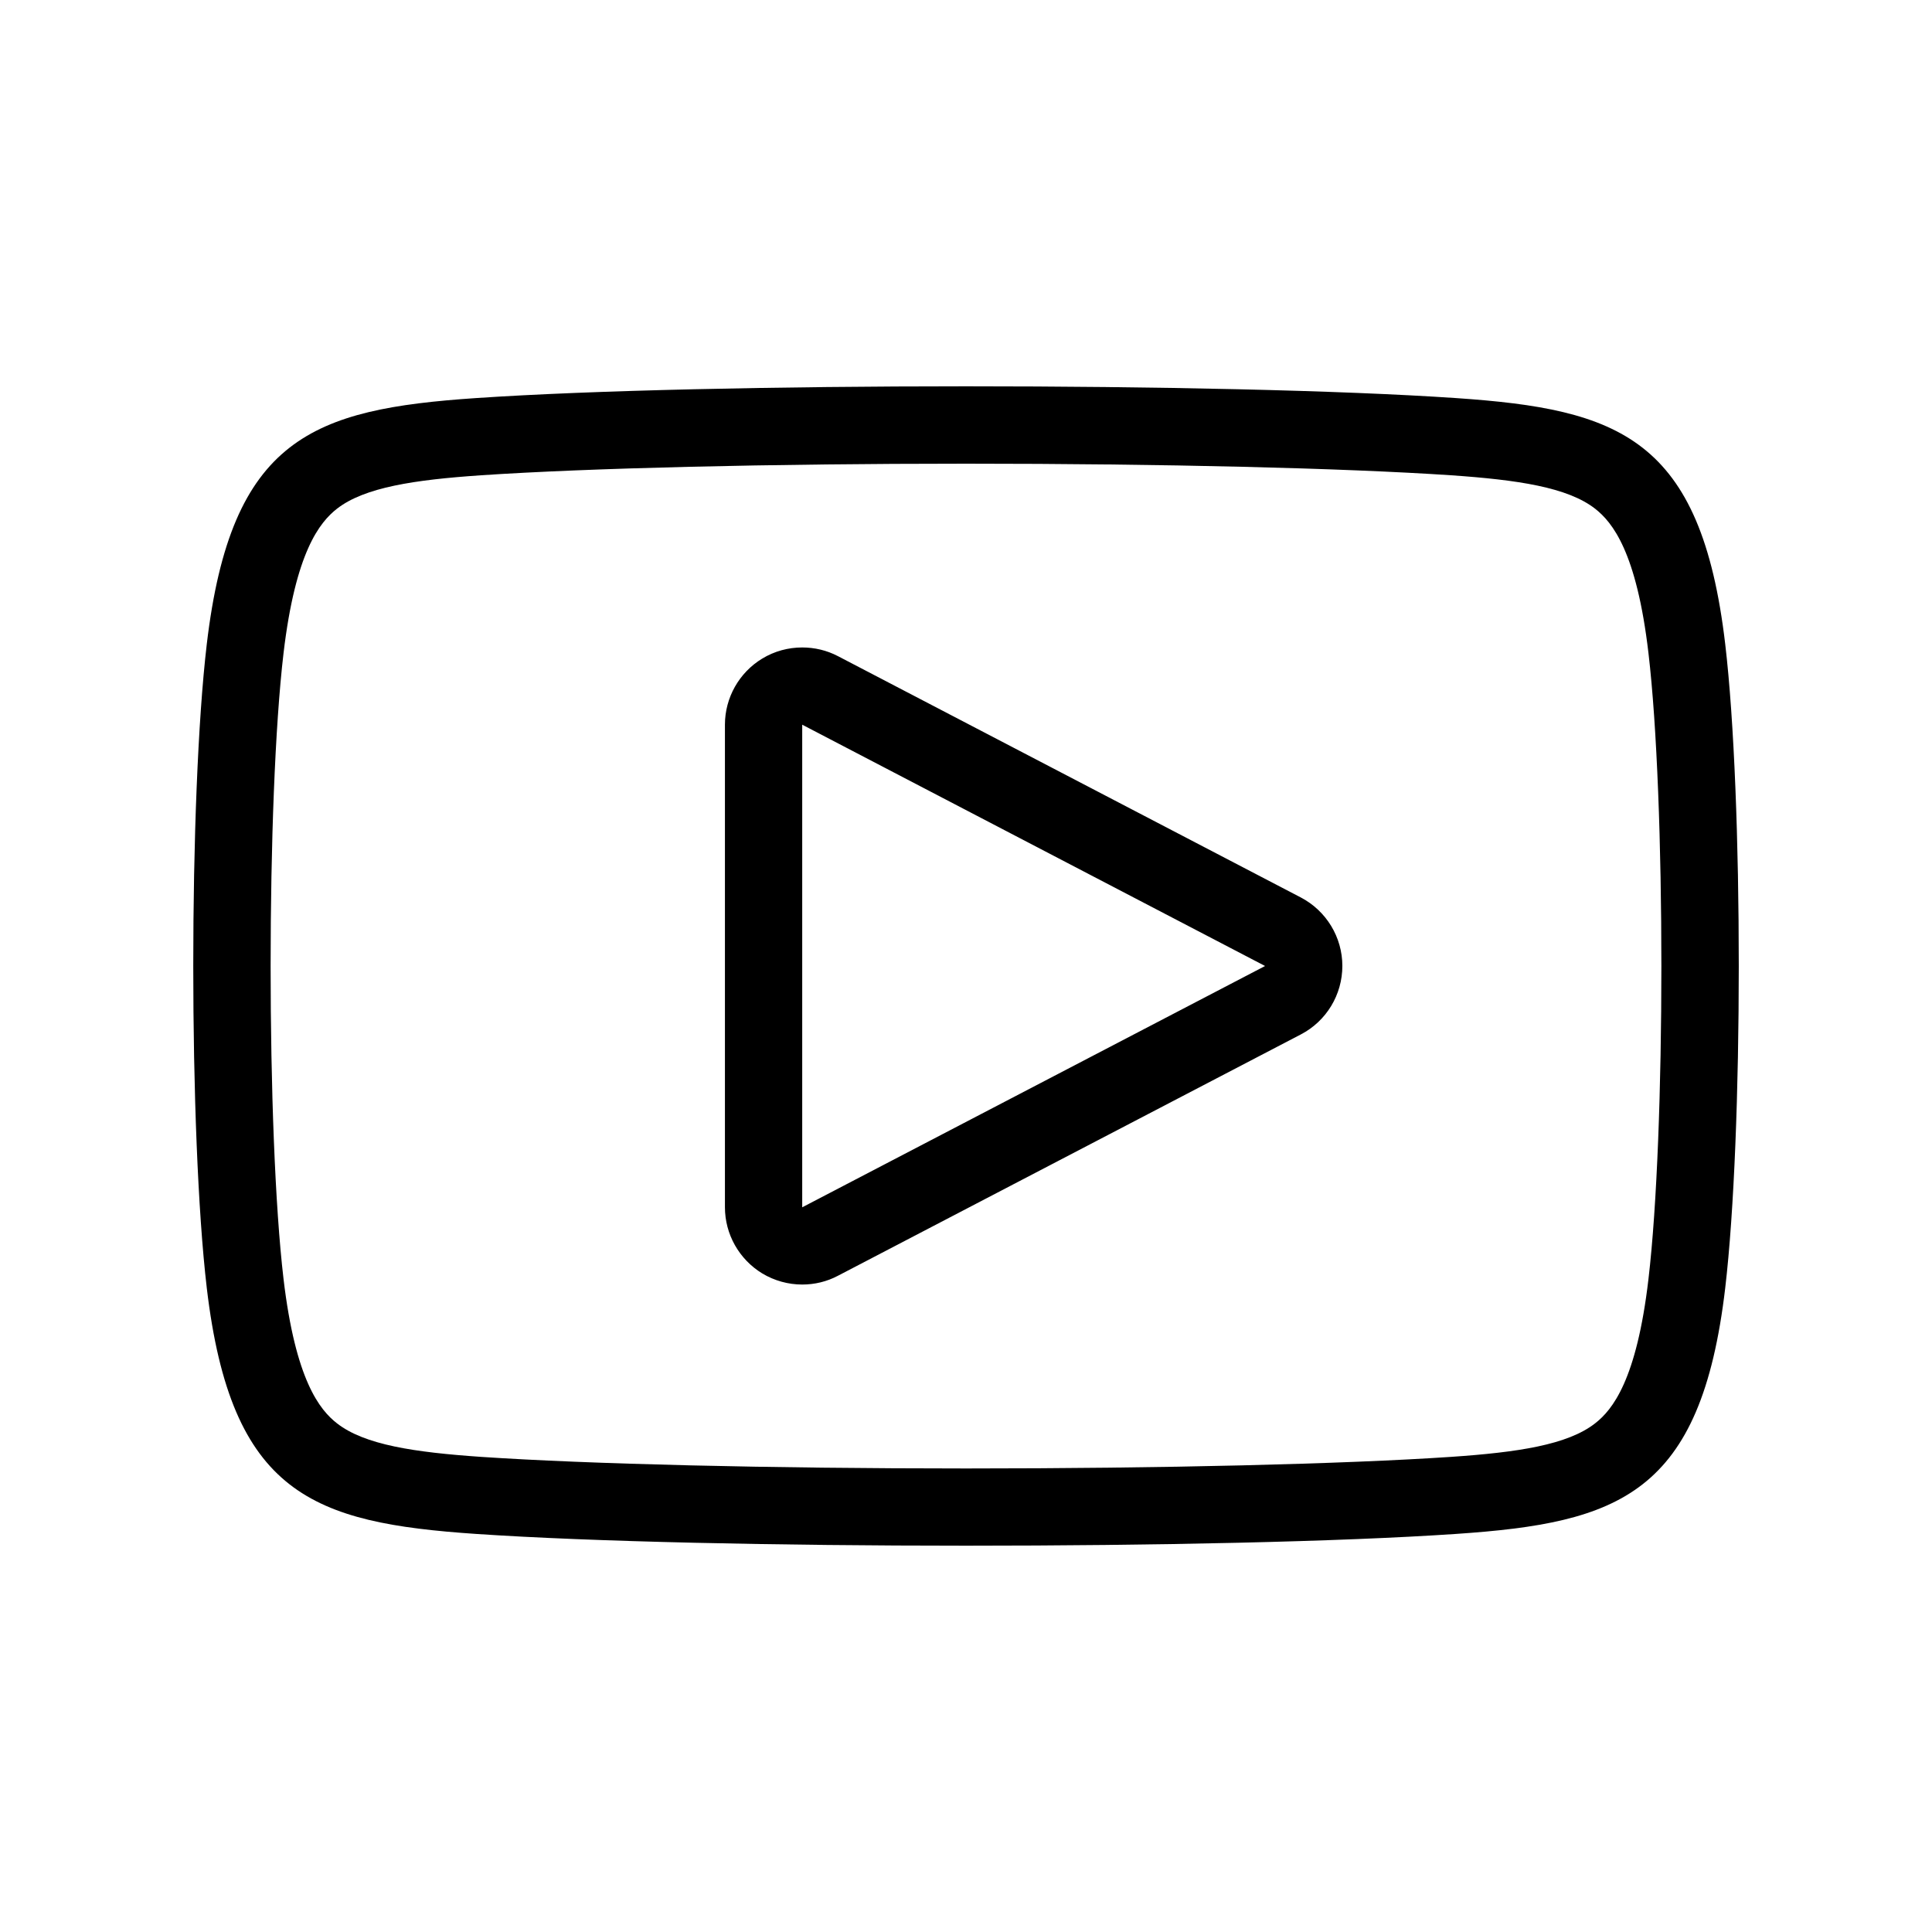
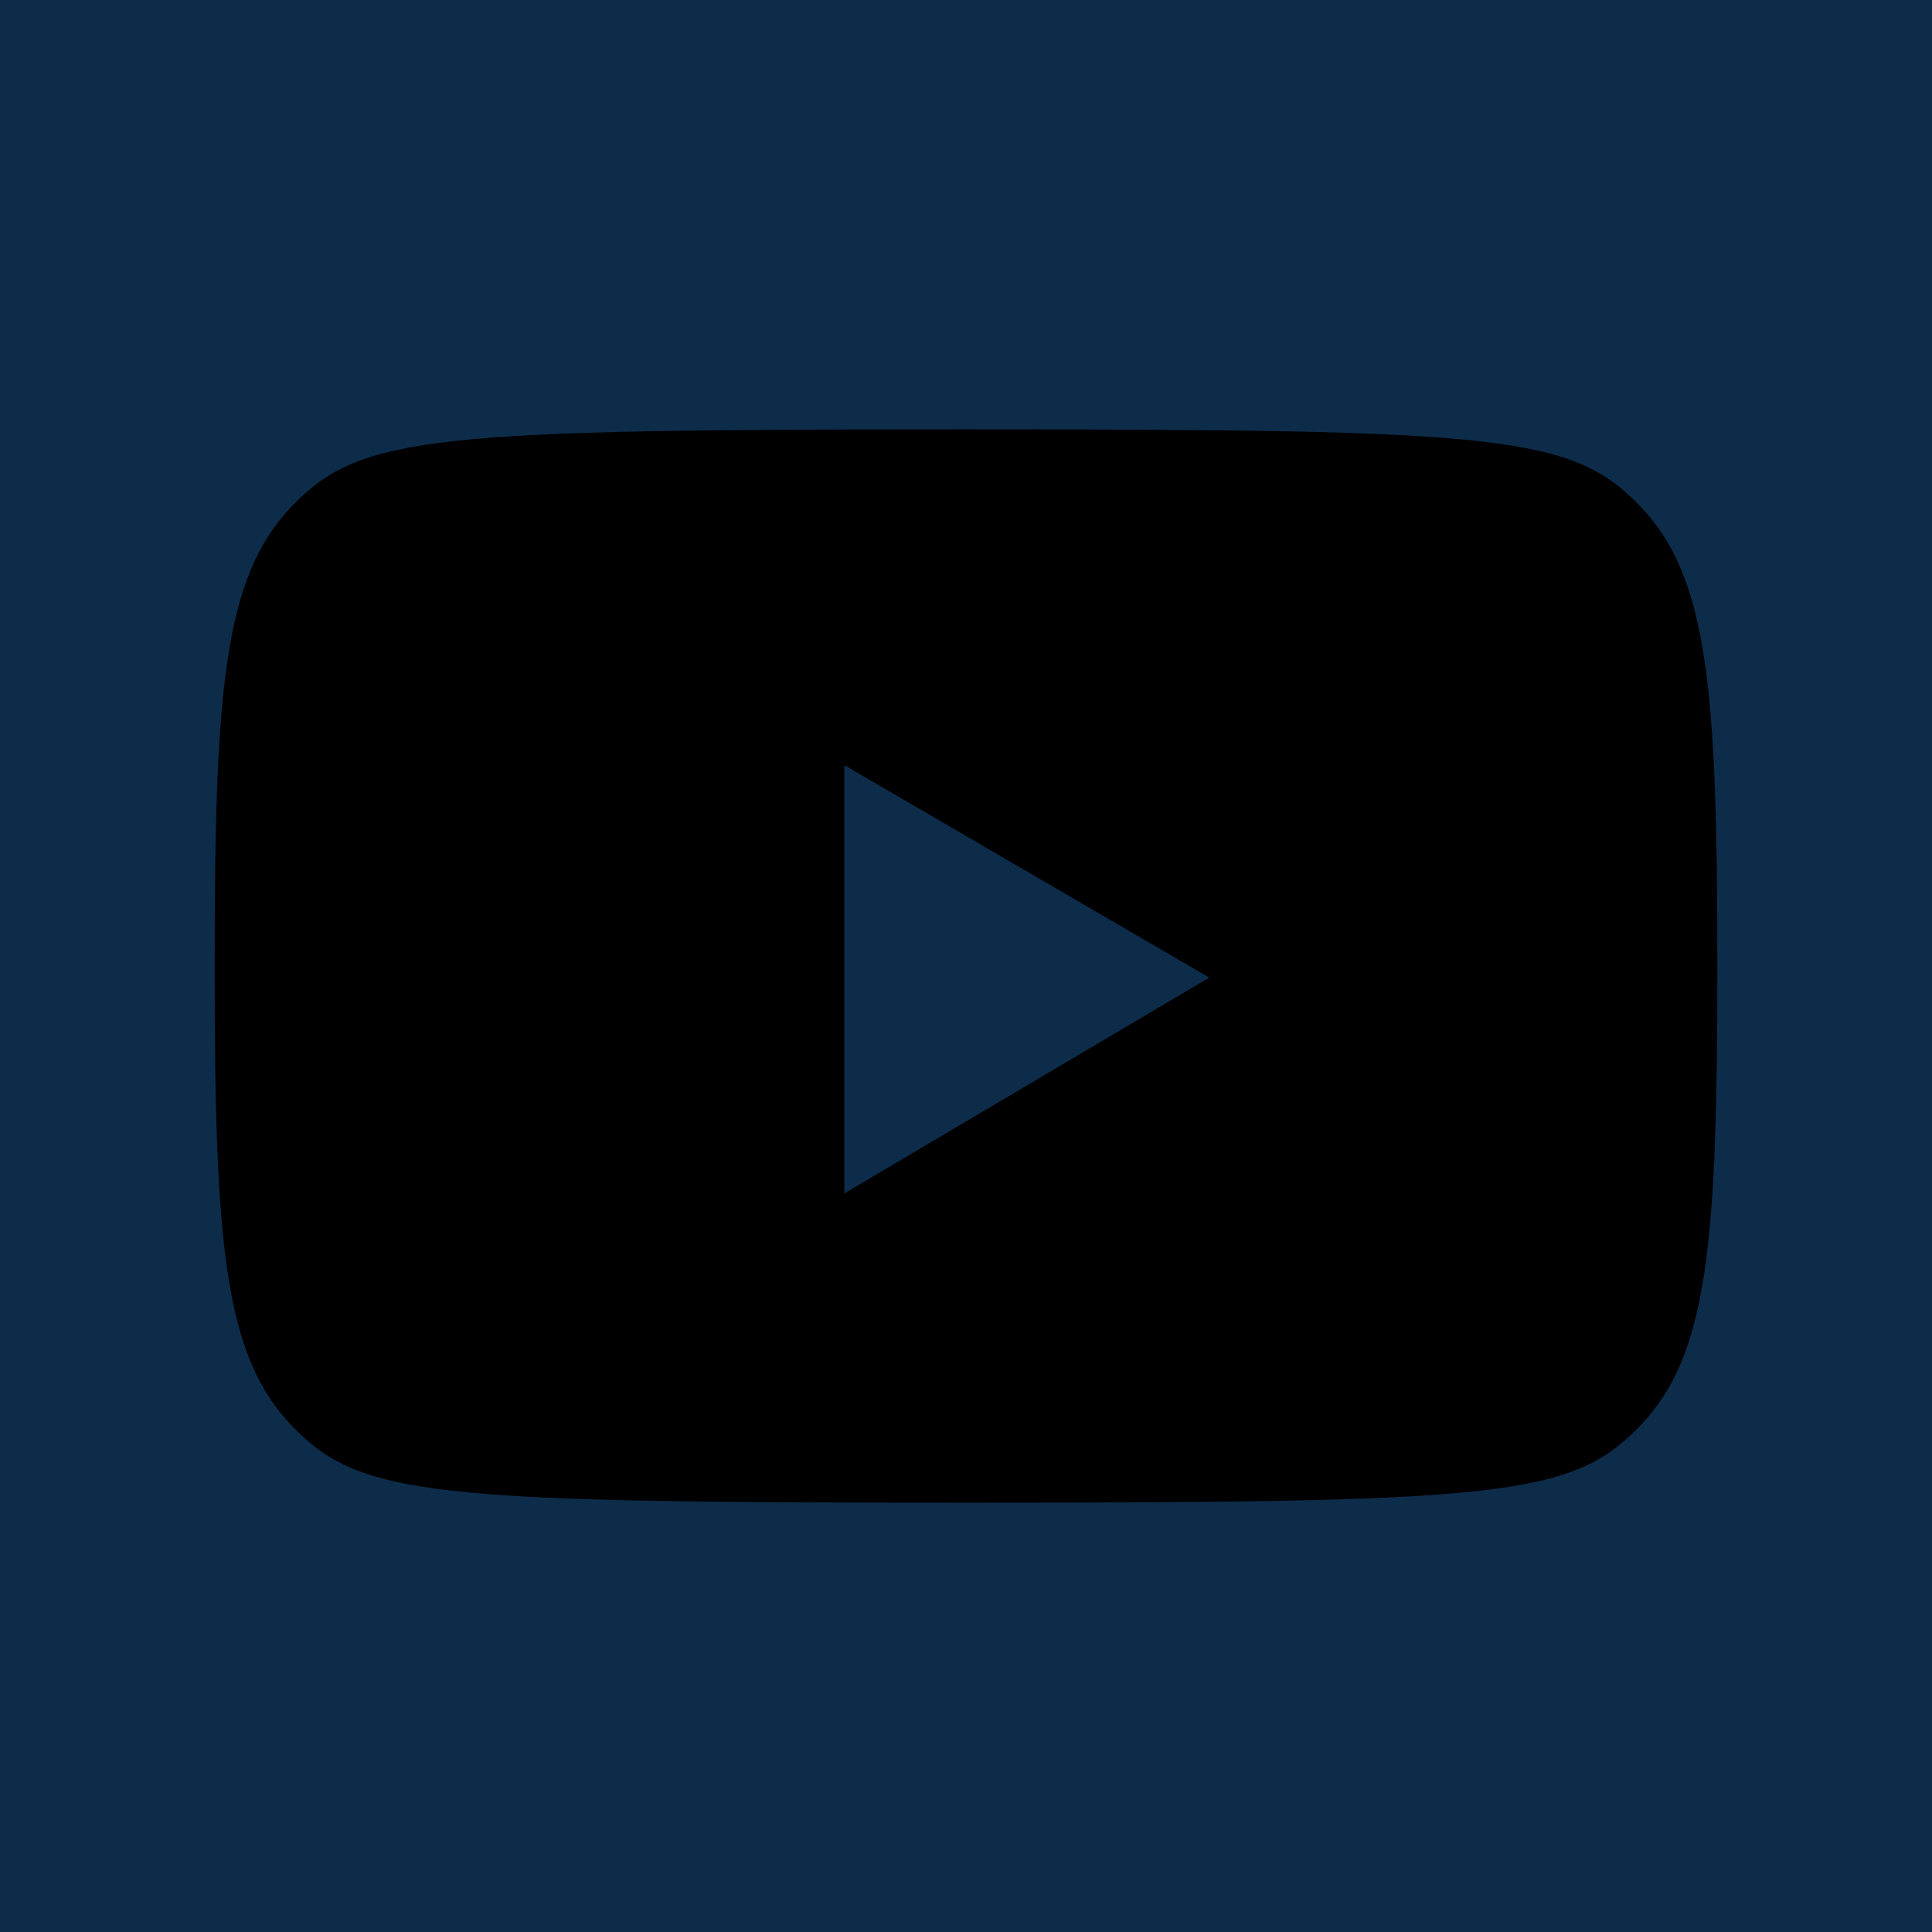
- <svg xmlns="http://www.w3.org/2000/svg" version="1.1" id="Layer_1" x="0px" y="0px" viewBox="0 0 40 40" enable-background="new 0 0 40 40" xml:space="preserve">
-   <path d="M26.932,18.581l-9.583-4.996c-0.231-0.121-0.485-0.18-0.74-0.18c-0.288,0-0.575,0.076-0.829,0.231  c-0.477,0.289-0.771,0.809-0.771,1.367v9.992c0,0.559,0.294,1.078,0.771,1.369c0.254,0.153,0.542,0.231,0.829,0.231  c0.254,0,0.508-0.059,0.74-0.182l9.583-4.996c0.529-0.275,0.86-0.822,0.86-1.419C27.792,19.405,27.461,18.858,26.932,18.581z   M16.609,24.996v-9.992L26.192,20L16.609,24.996z M35.719,13.337c-0.502-4.274-2.197-4.865-5.57-5.095  c-2.396-0.163-6.273-0.244-10.15-0.244c-3.875,0-7.748,0.081-10.148,0.244c-3.373,0.229-5.066,0.82-5.57,5.095  c-0.373,3.175-0.373,10.143,0,13.328c0.504,4.274,2.198,4.863,5.57,5.093c2.398,0.163,6.275,0.244,10.15,0.244  c3.875,0,7.753-0.081,10.148-0.244c3.373-0.229,5.068-0.818,5.57-5.093C36.092,23.488,36.094,16.521,35.719,13.337z M34.13,26.478  c-0.245,2.099-0.748,2.712-1.104,2.99c-0.57,0.447-1.605,0.601-2.984,0.695c-2.219,0.149-5.972,0.24-10.041,0.24  c-4.068,0-7.822-0.091-10.041-0.24c-1.377-0.095-2.413-0.248-2.984-0.695c-0.356-0.278-0.858-0.892-1.106-2.99  c-0.356-3.026-0.356-9.929,0-12.953c0.248-2.101,0.75-2.712,1.106-2.992c0.571-0.445,1.607-0.599,2.984-0.693  c2.219-0.149,5.973-0.24,10.04-0.24c4.069,0,7.824,0.091,10.042,0.24c1.379,0.095,2.414,0.248,2.984,0.693  c0.356,0.28,0.859,0.892,1.104,2.992C34.486,16.551,34.486,23.451,34.13,26.478z" />
+ <svg xmlns="http://www.w3.org/2000/svg" viewBox="0,0,255.999,255.999" width="64px" height="64px" fill-rule="nonzero">
+   <g fill="#0d2c4a" fill-rule="nonzero" stroke="none" stroke-width="1" stroke-linecap="butt" stroke-linejoin="miter" stroke-miterlimit="10" stroke-dasharray="" stroke-dashoffset="0" font-family="none" font-weight="none" font-size="none" text-anchor="none" style="mix-blend-mode: normal">
+     <path d="M0,255.999v-255.999h255.999v255.999z" id="bgRectangle" />
+   </g>
+   <g fill="#000000" fill-rule="nonzero" stroke="none" stroke-width="1" stroke-linecap="butt" stroke-linejoin="miter" stroke-miterlimit="10" stroke-dasharray="" stroke-dashoffset="0" font-family="none" font-weight="none" font-size="none" text-anchor="none" style="mix-blend-mode: normal">
+     <g transform="scale(3.55556,3.55556)">
+       <path d="M61.115,18.856c2.551,2.647 2.885,6.853 2.885,17.144c0,10.291 -0.334,14.497 -2.885,17.144c-2.552,2.647 -5.209,2.856 -25.115,2.856c-19.906,0 -22.563,-0.209 -25.115,-2.856c-2.551,-2.647 -2.885,-6.853 -2.885,-17.144c0,-10.291 0.334,-14.497 2.885,-17.144c2.551,-2.647 5.209,-2.856 25.115,-2.856c19.906,0 22.563,0.209 25.115,2.856zM31.464,44.476l13.603,-8.044l-13.603,-7.918z" />
+     </g>
+   </g>
</svg>
